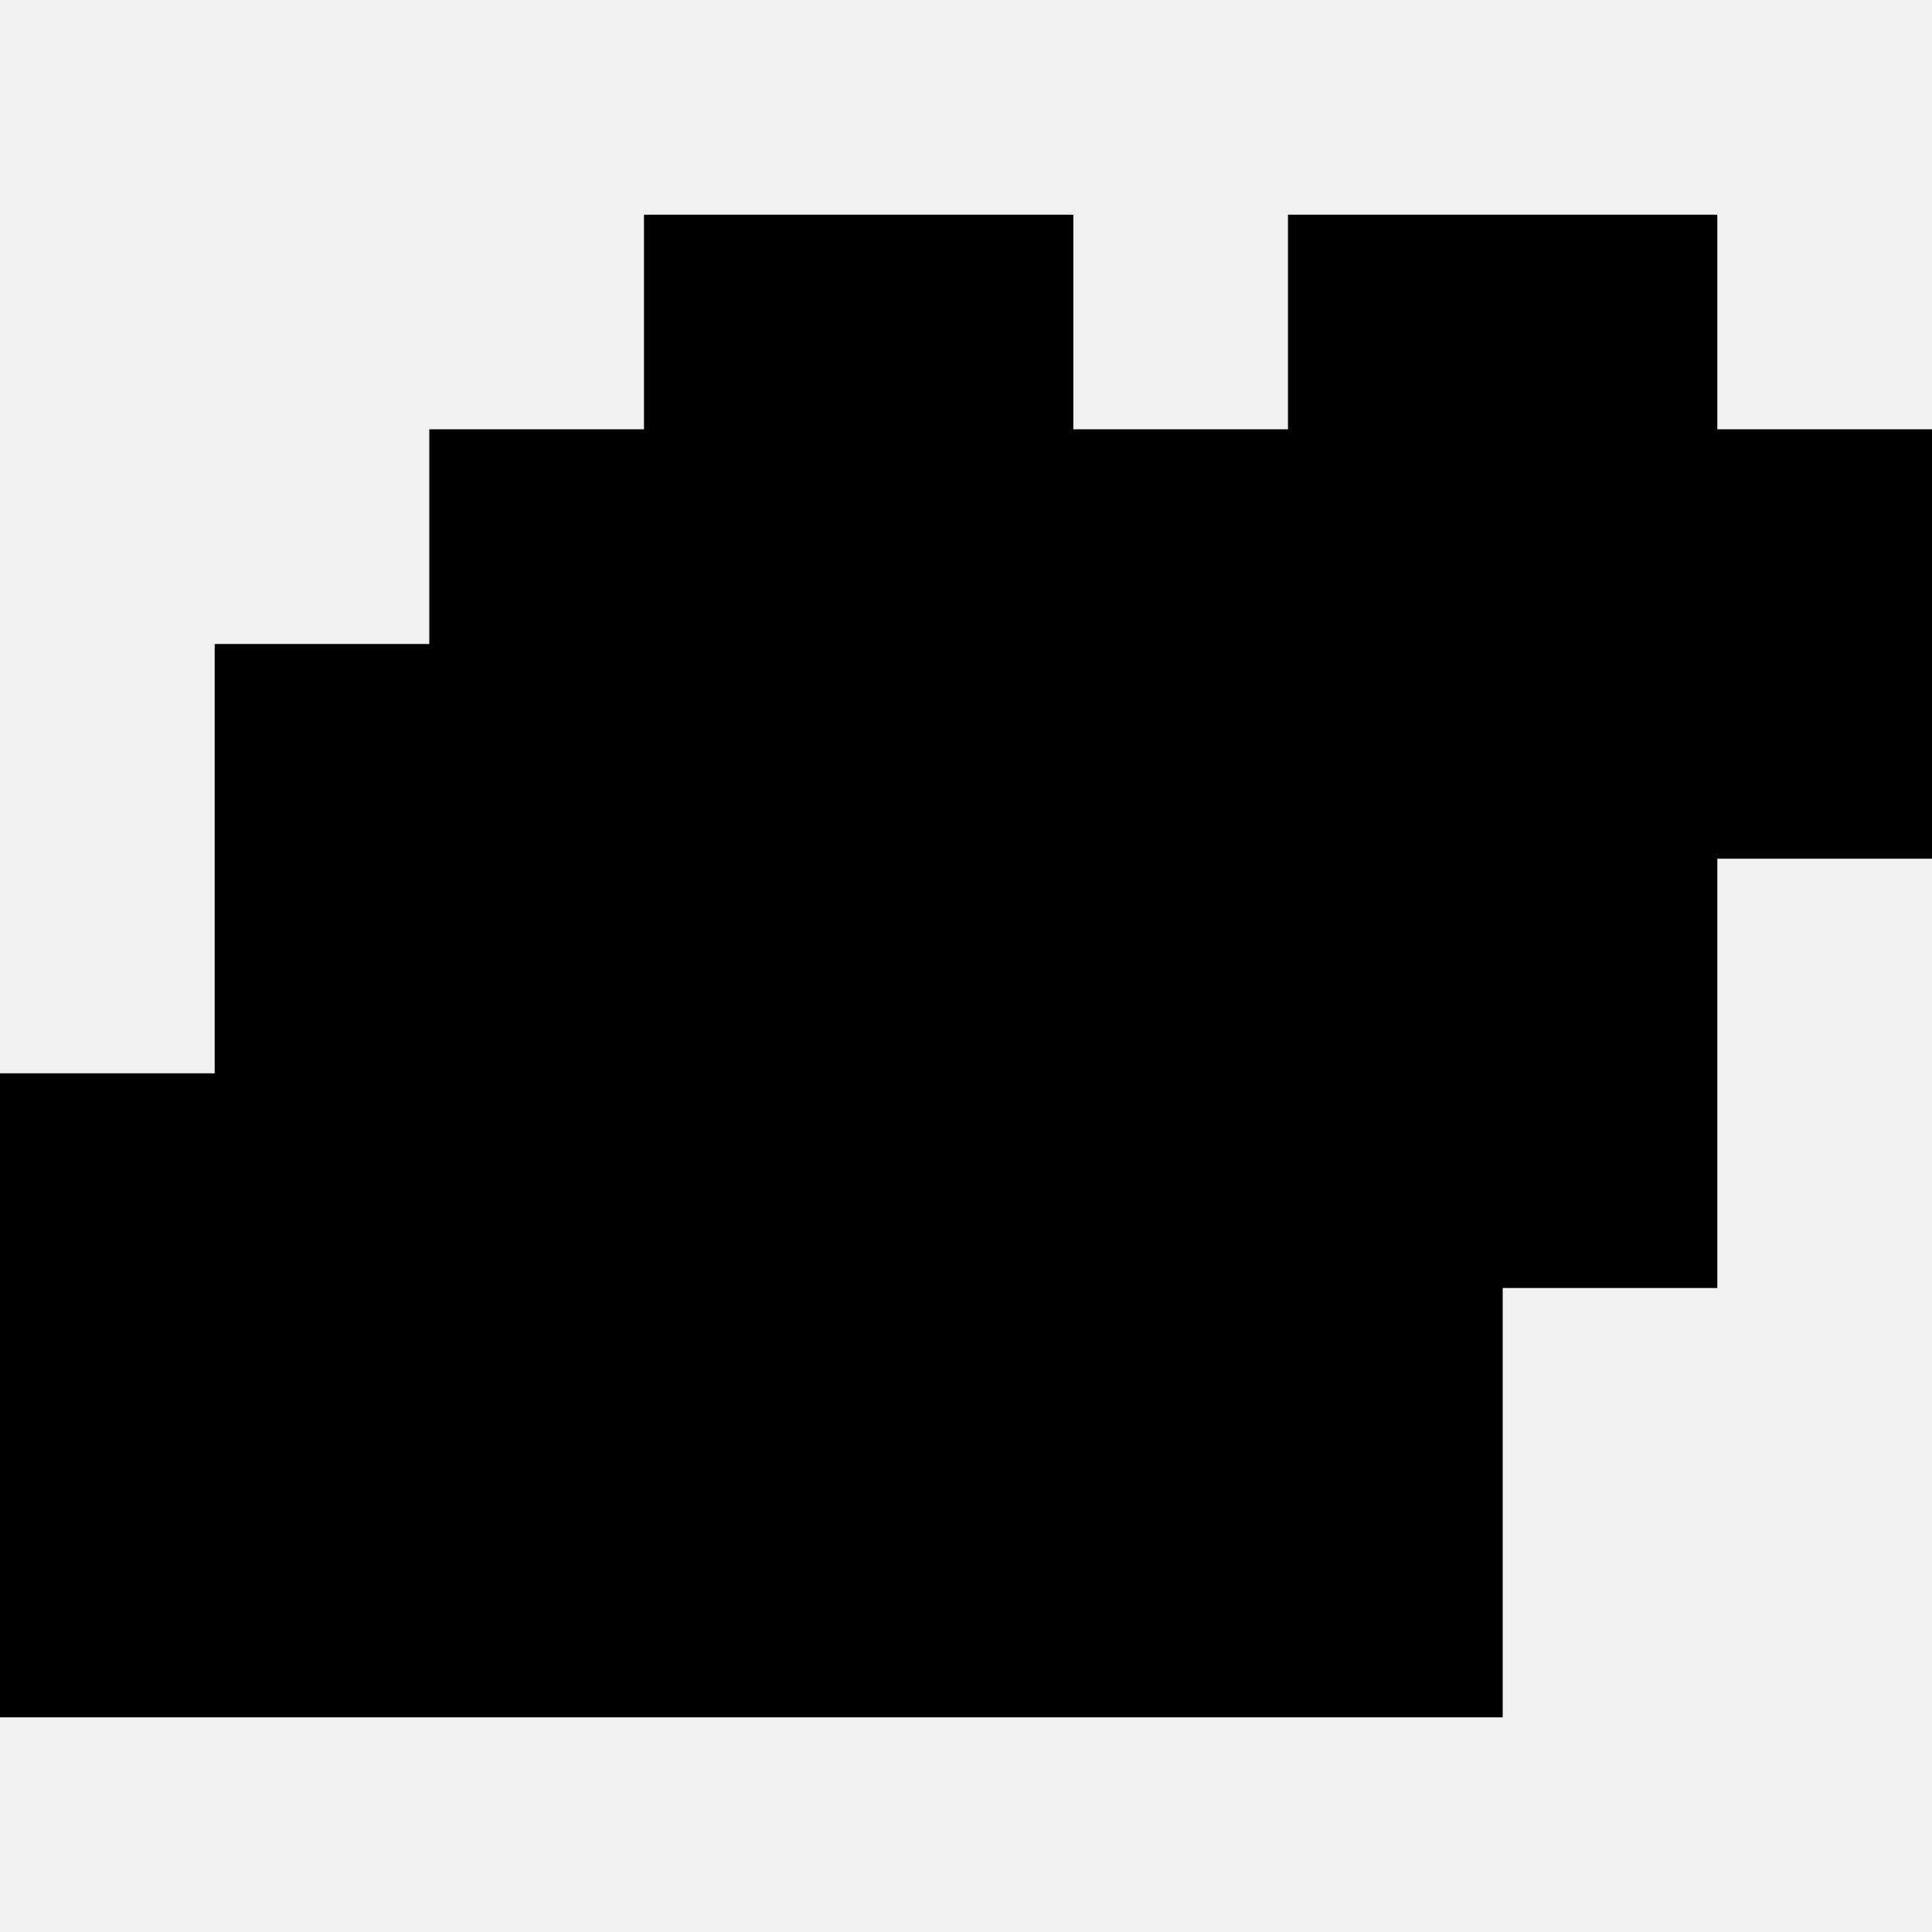
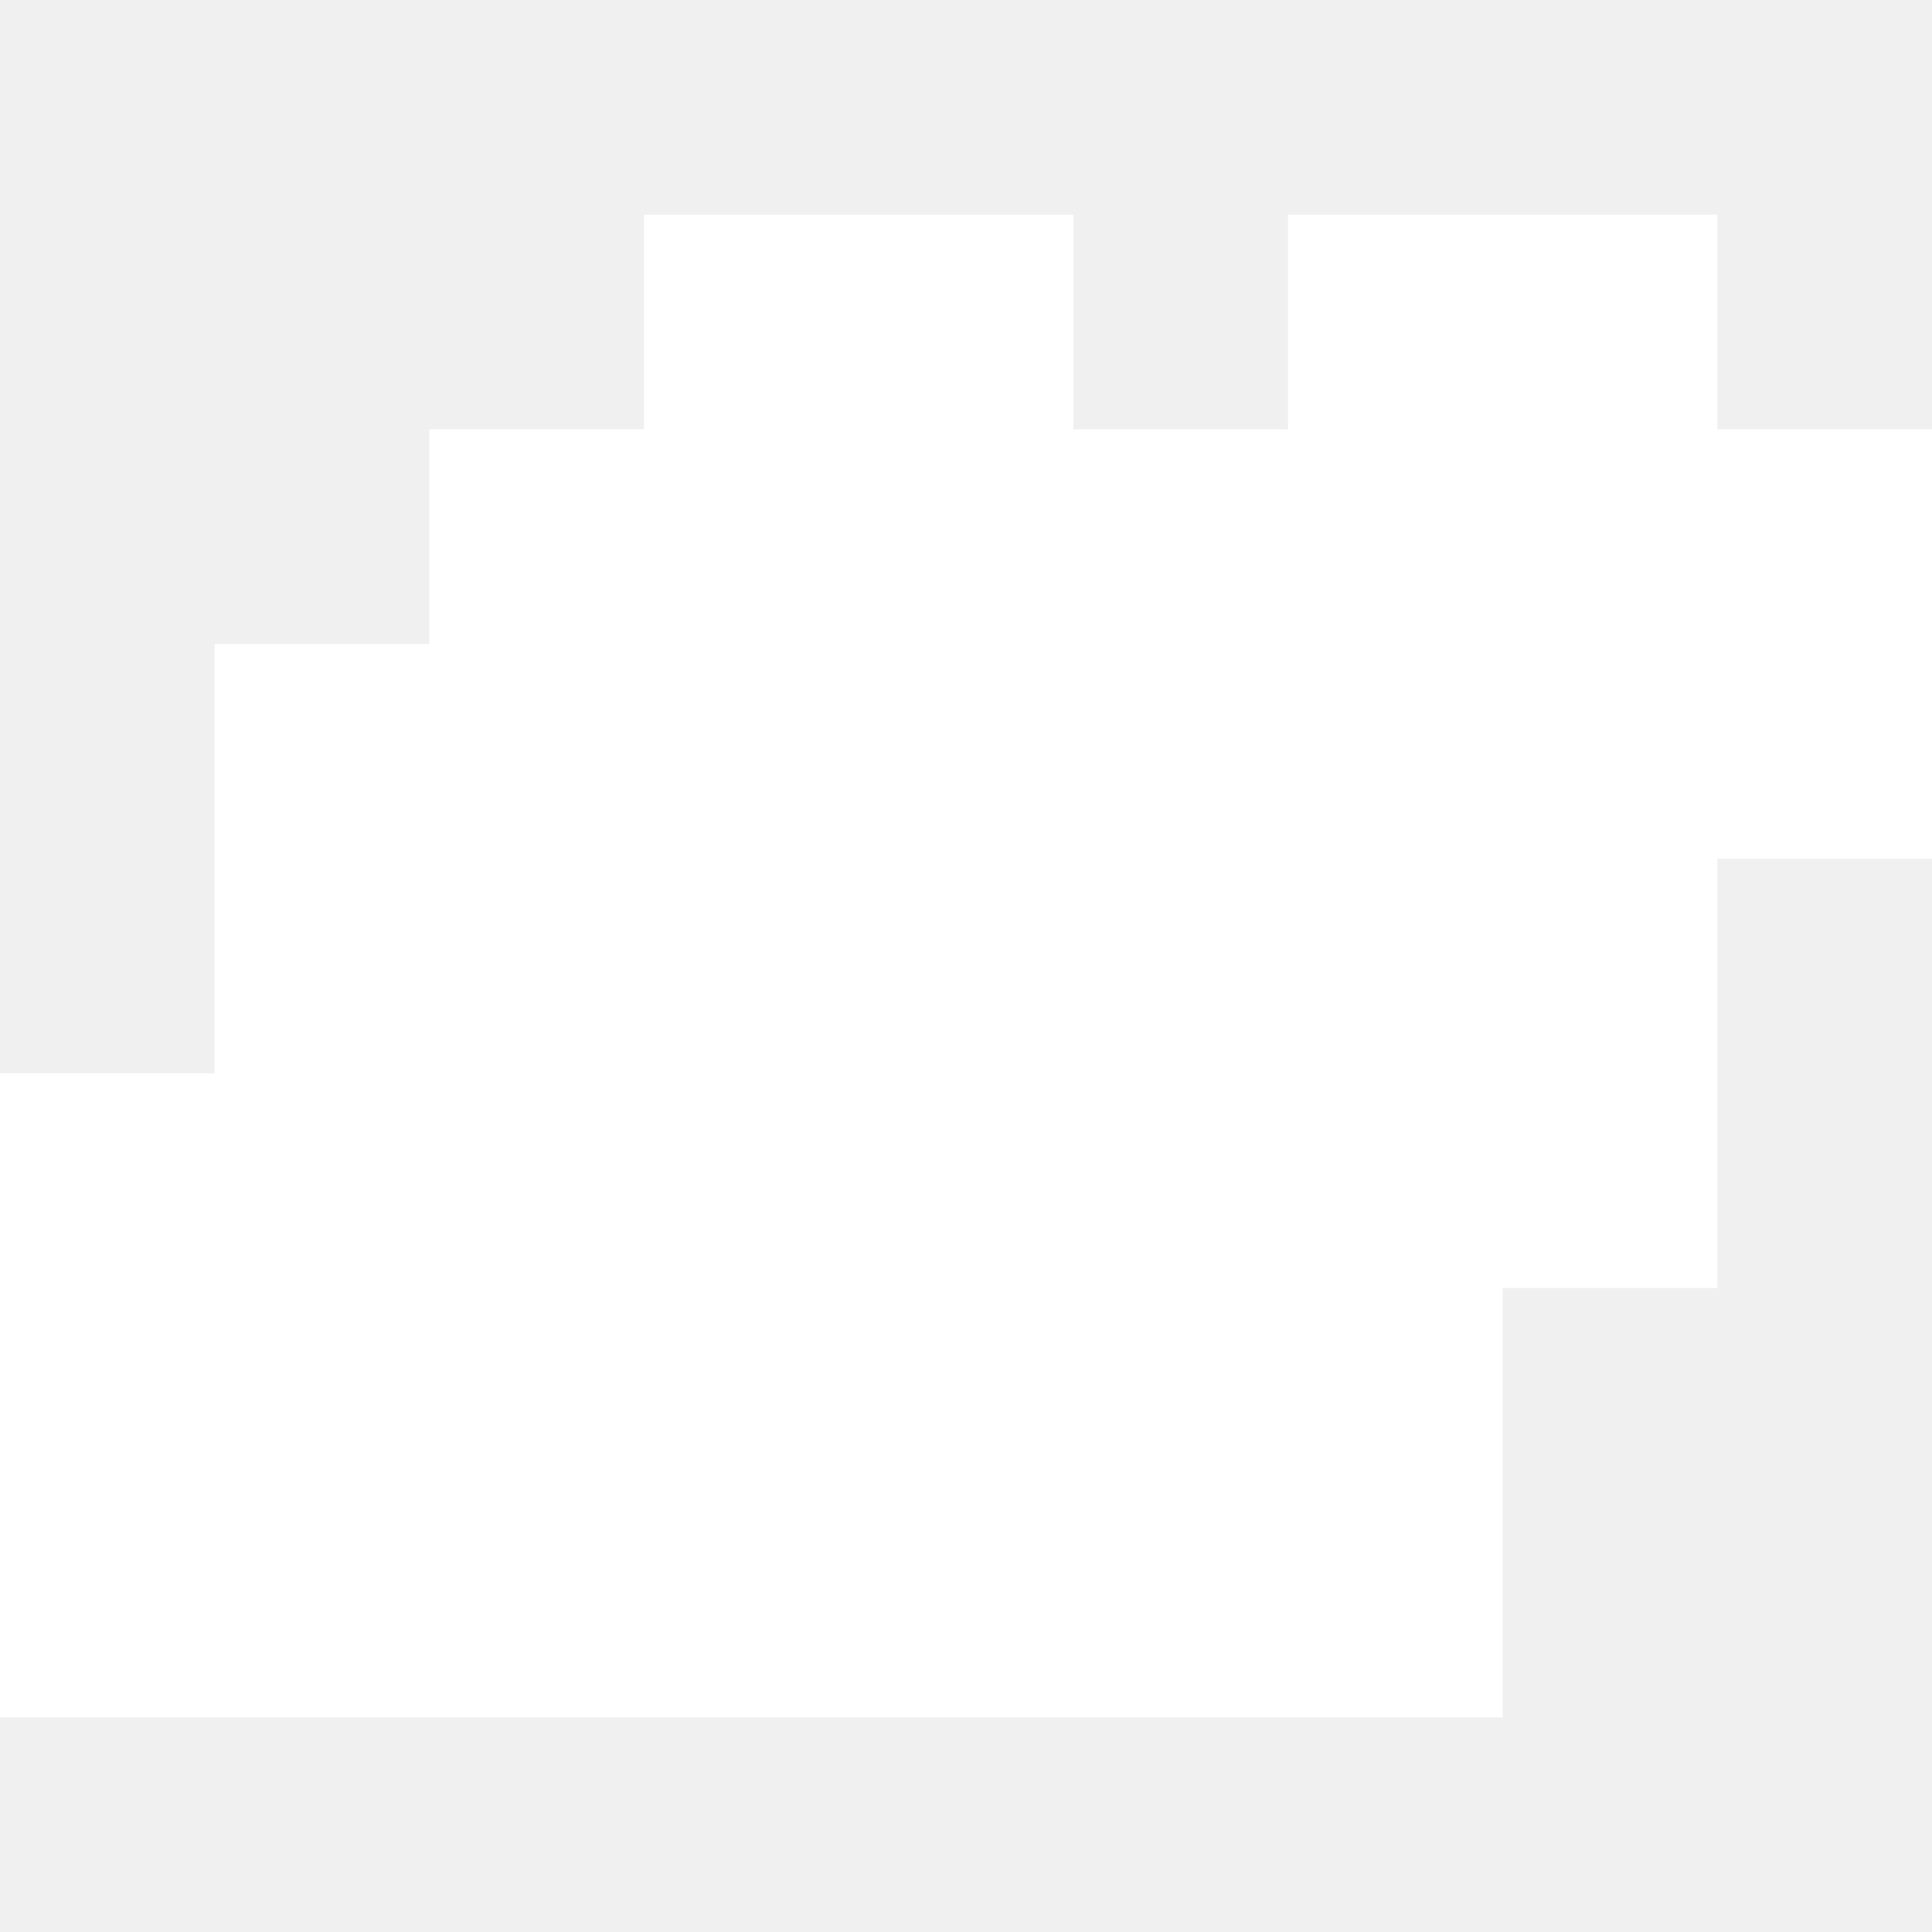
<svg xmlns="http://www.w3.org/2000/svg" viewBox="0 0 480 480" fill="none">
-   <path fill-rule="evenodd" clip-rule="evenodd" d="M213.34 53.34H160V106.66h-53.34V160H53.34v106.66H0v160h373.34V320h53.32V213.34H480V106.66h-53.34V53.34H320V106.66h-53.34V53.34h-53.32Z" fill="#000" />
+   <path fill-rule="evenodd" clip-rule="evenodd" d="M213.34 53.34H160V106.66h-53.34V160H53.34v106.66H0v160h373.34V320h53.32V213.34H480V106.66h-53.34V53.34H320V106.66h-53.34V53.34h-53.32Z" fill="white" />
</svg>
